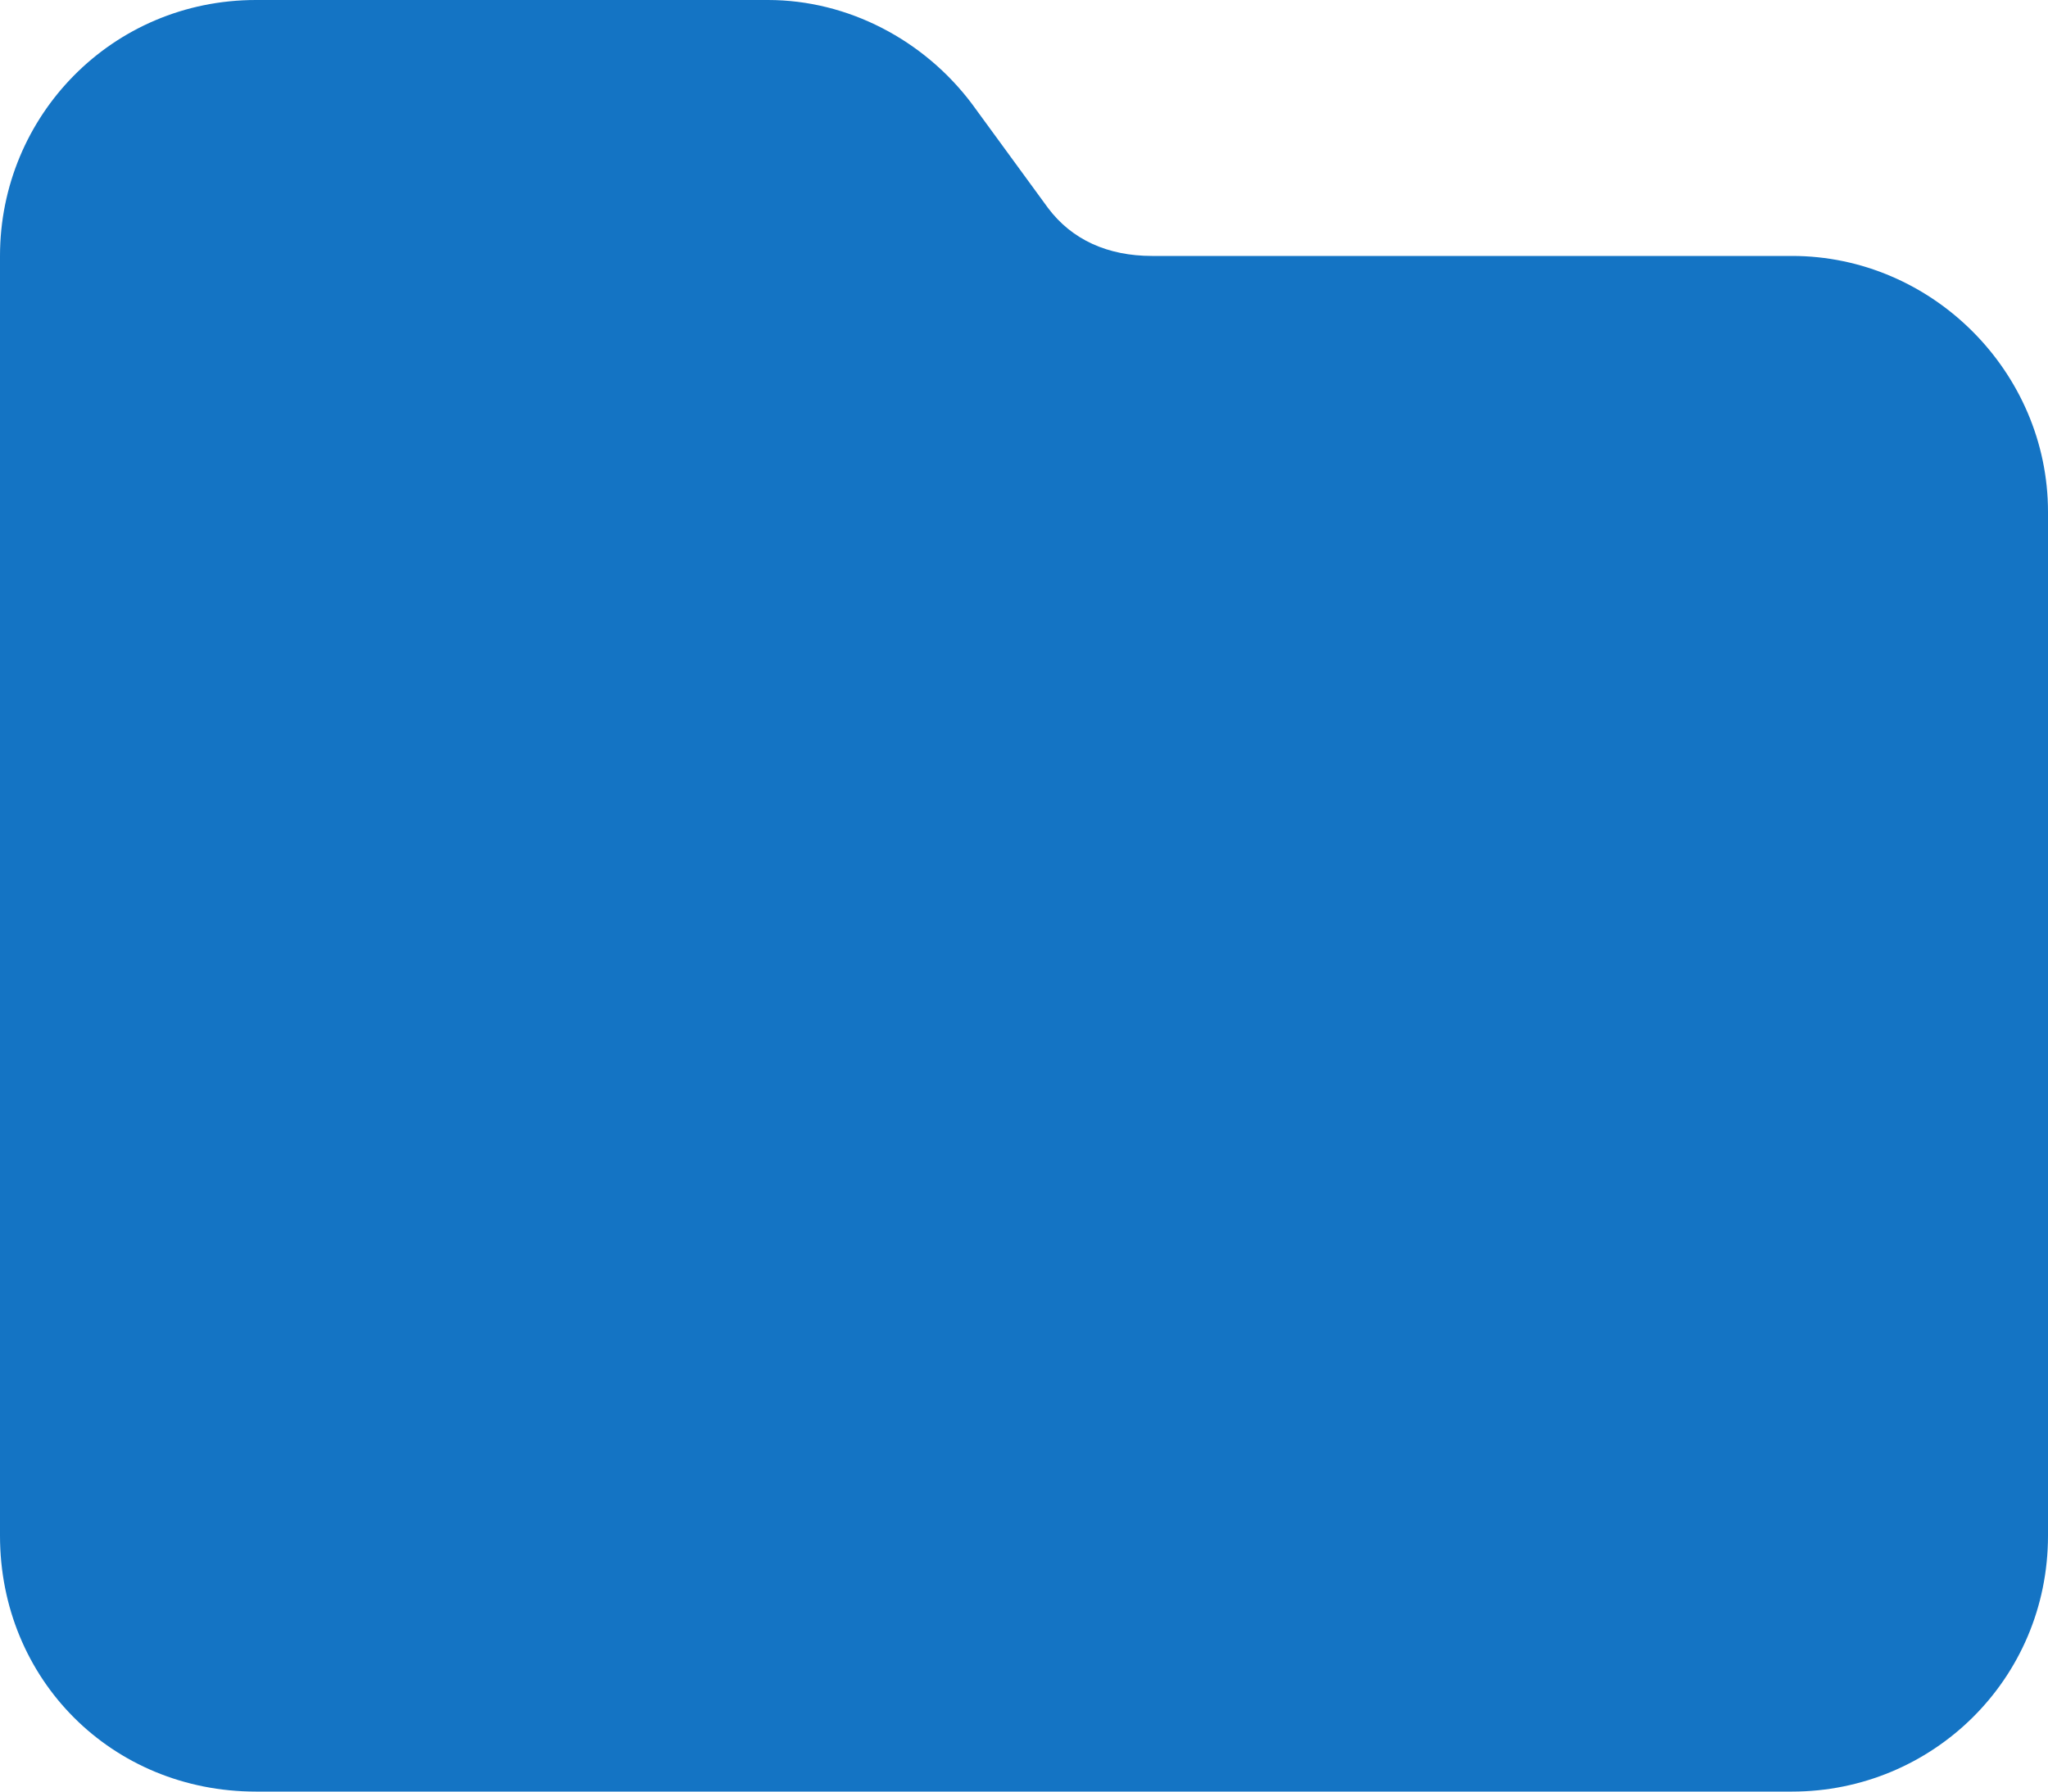
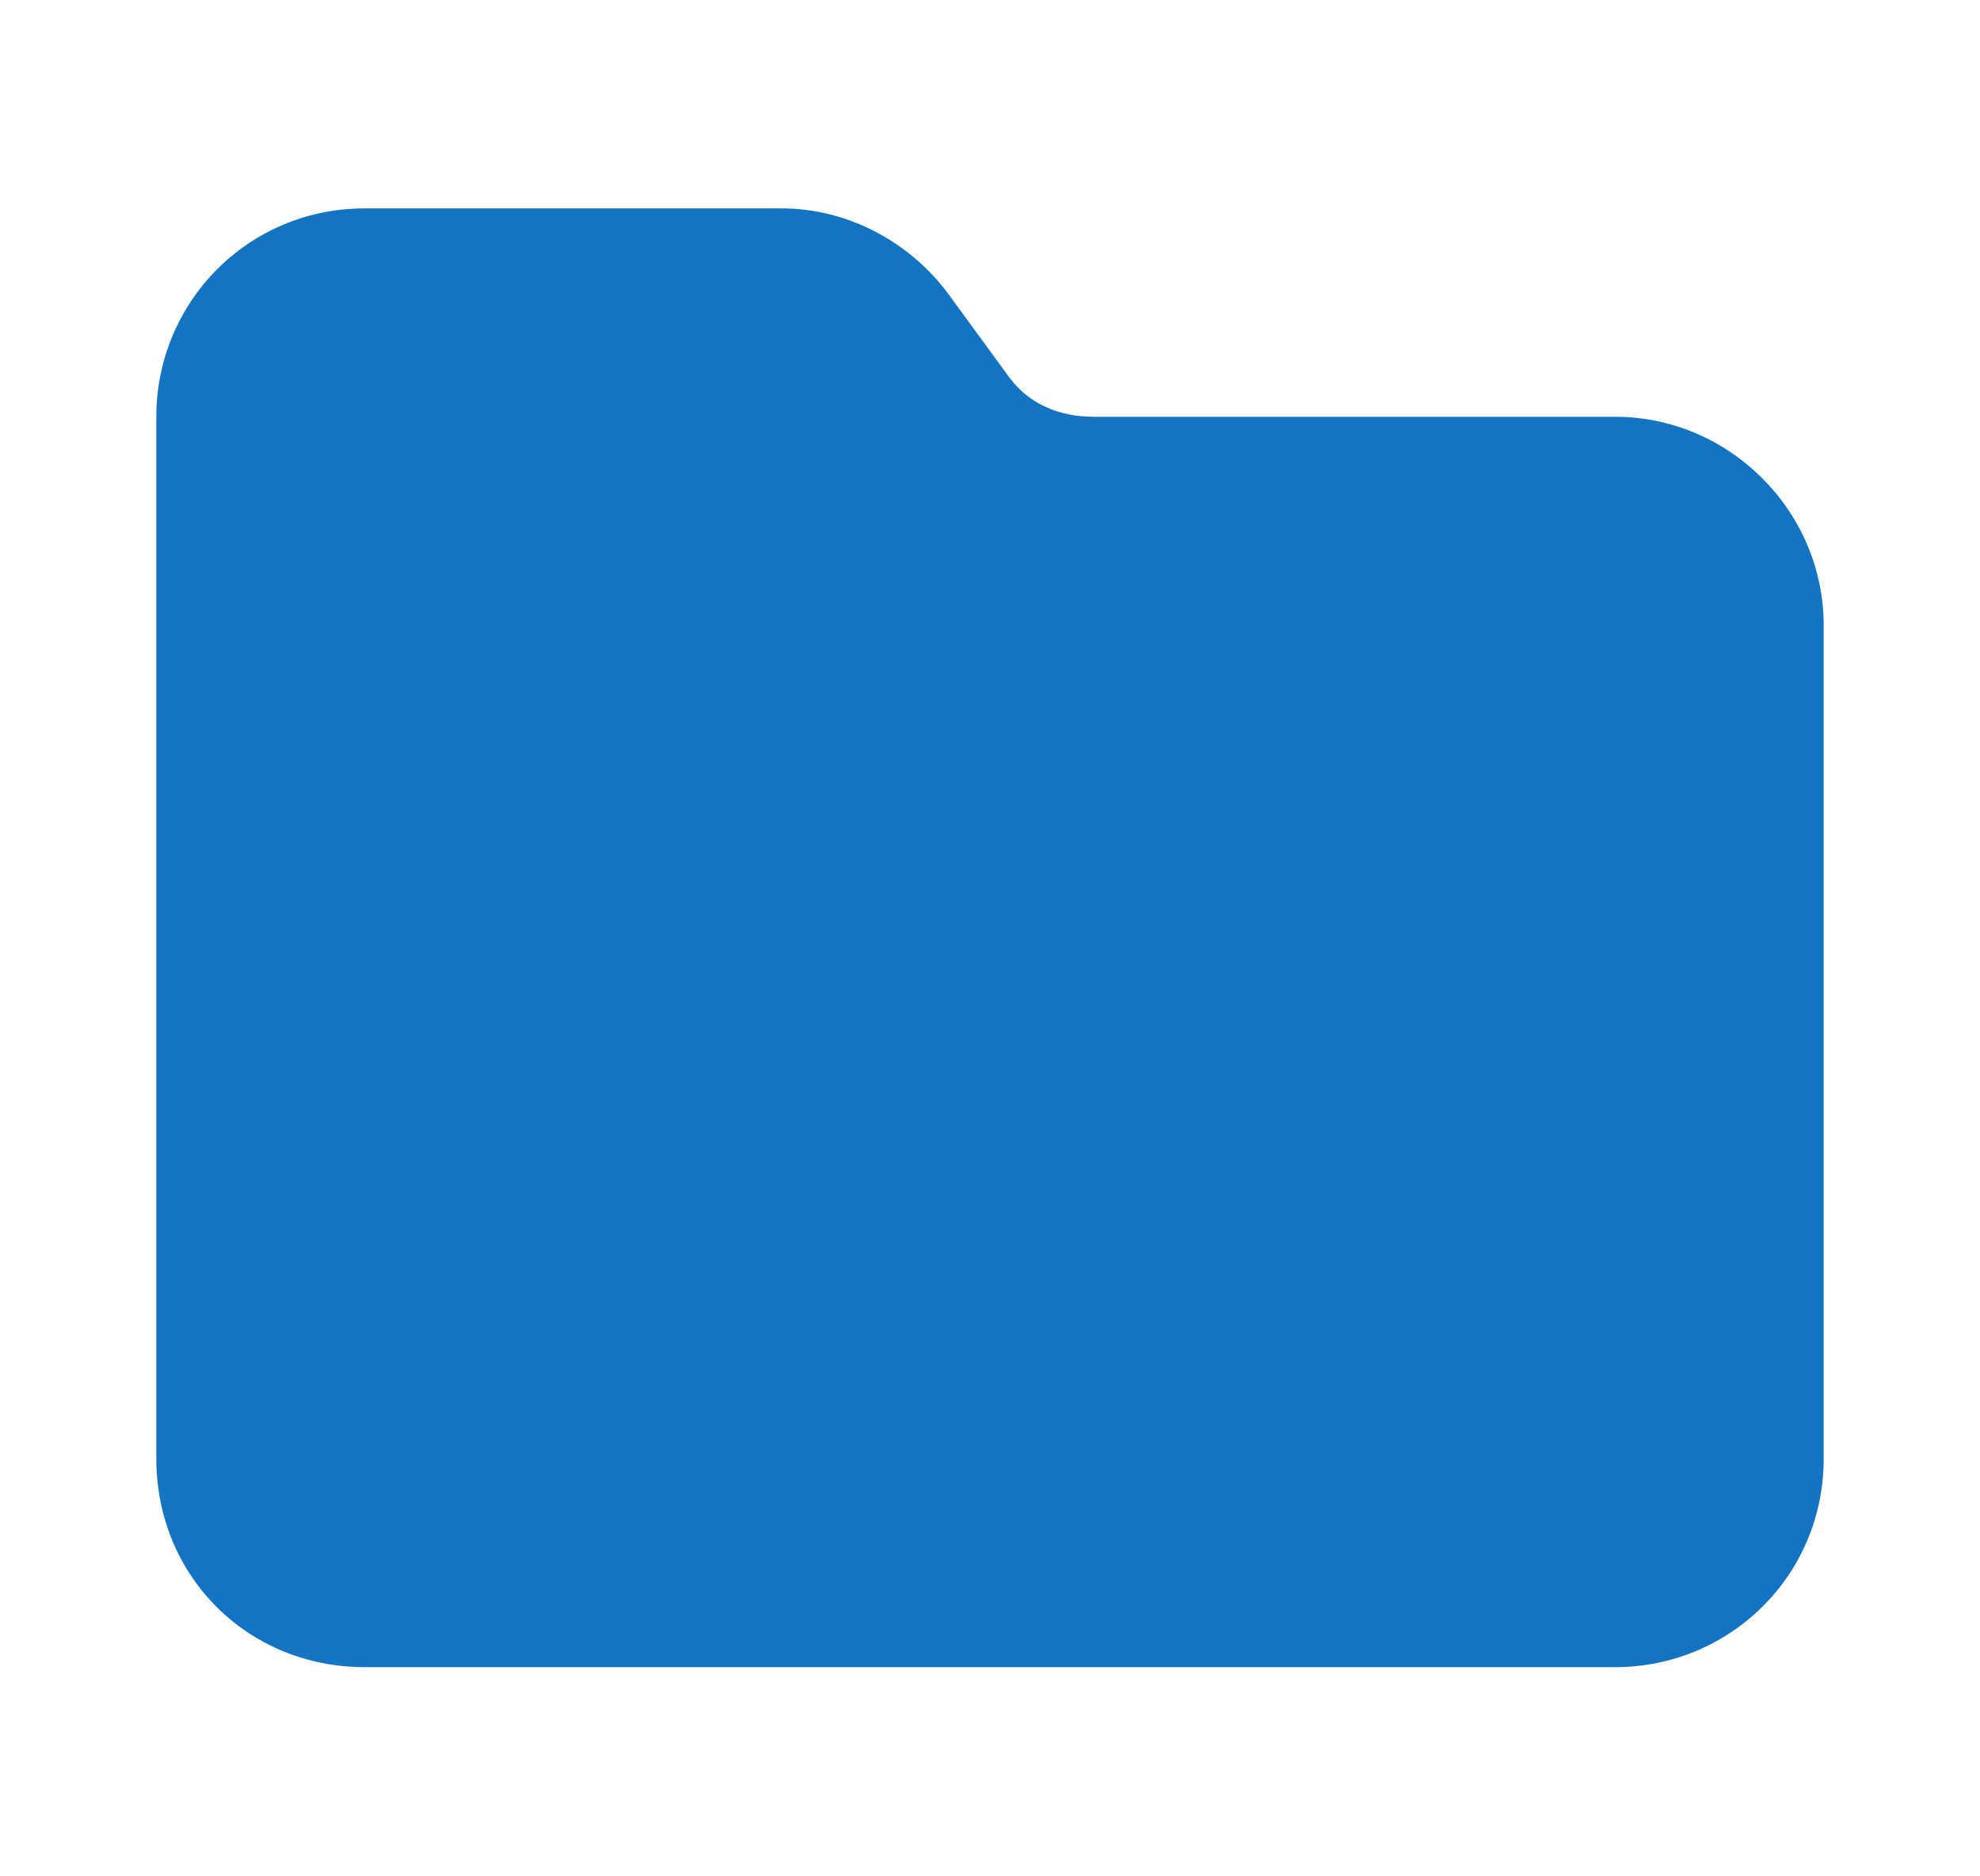
- <svg xmlns="http://www.w3.org/2000/svg" width="32" height="28" viewBox="0 0 32 28" fill="none" version="1.1" id="svg1">
+ <svg xmlns="http://www.w3.org/2000/svg" width="38" height="36" viewBox="0 0 38 36" fill="none" version="1.1" id="svg1">
  <defs id="defs1" />
-   <path d="M 4,28 C 1.75,28 0,26.25 0,24 V 4 C 0,1.812 1.75,0 4,0 h 8 c 1.25,0 2.438,0.625 3.188,1.625 L 16.375,3.25 C 16.75,3.75 17.312,4 18,4 h 10 c 2.188,0 4,1.812 4,4 v 16 c 0,2.25 -1.812,4 -4,4 z" fill="#1474c4" id="path1" />
+   <path d="M 7,32 C 4.75,32 3,30.25 3,28 V 8 C 3,5.812 4.75,4 7,4 h 8 c 1.25,0 2.438,0.625 3.188,1.625 L 19.375,7.25 C 19.75,7.75 20.312,8 21,8 h 10 c 2.188,0 4,1.812 4,4 v 16 c 0,2.25 -1.812,4 -4,4 z" fill="#1474c4" id="path1" />
</svg>
